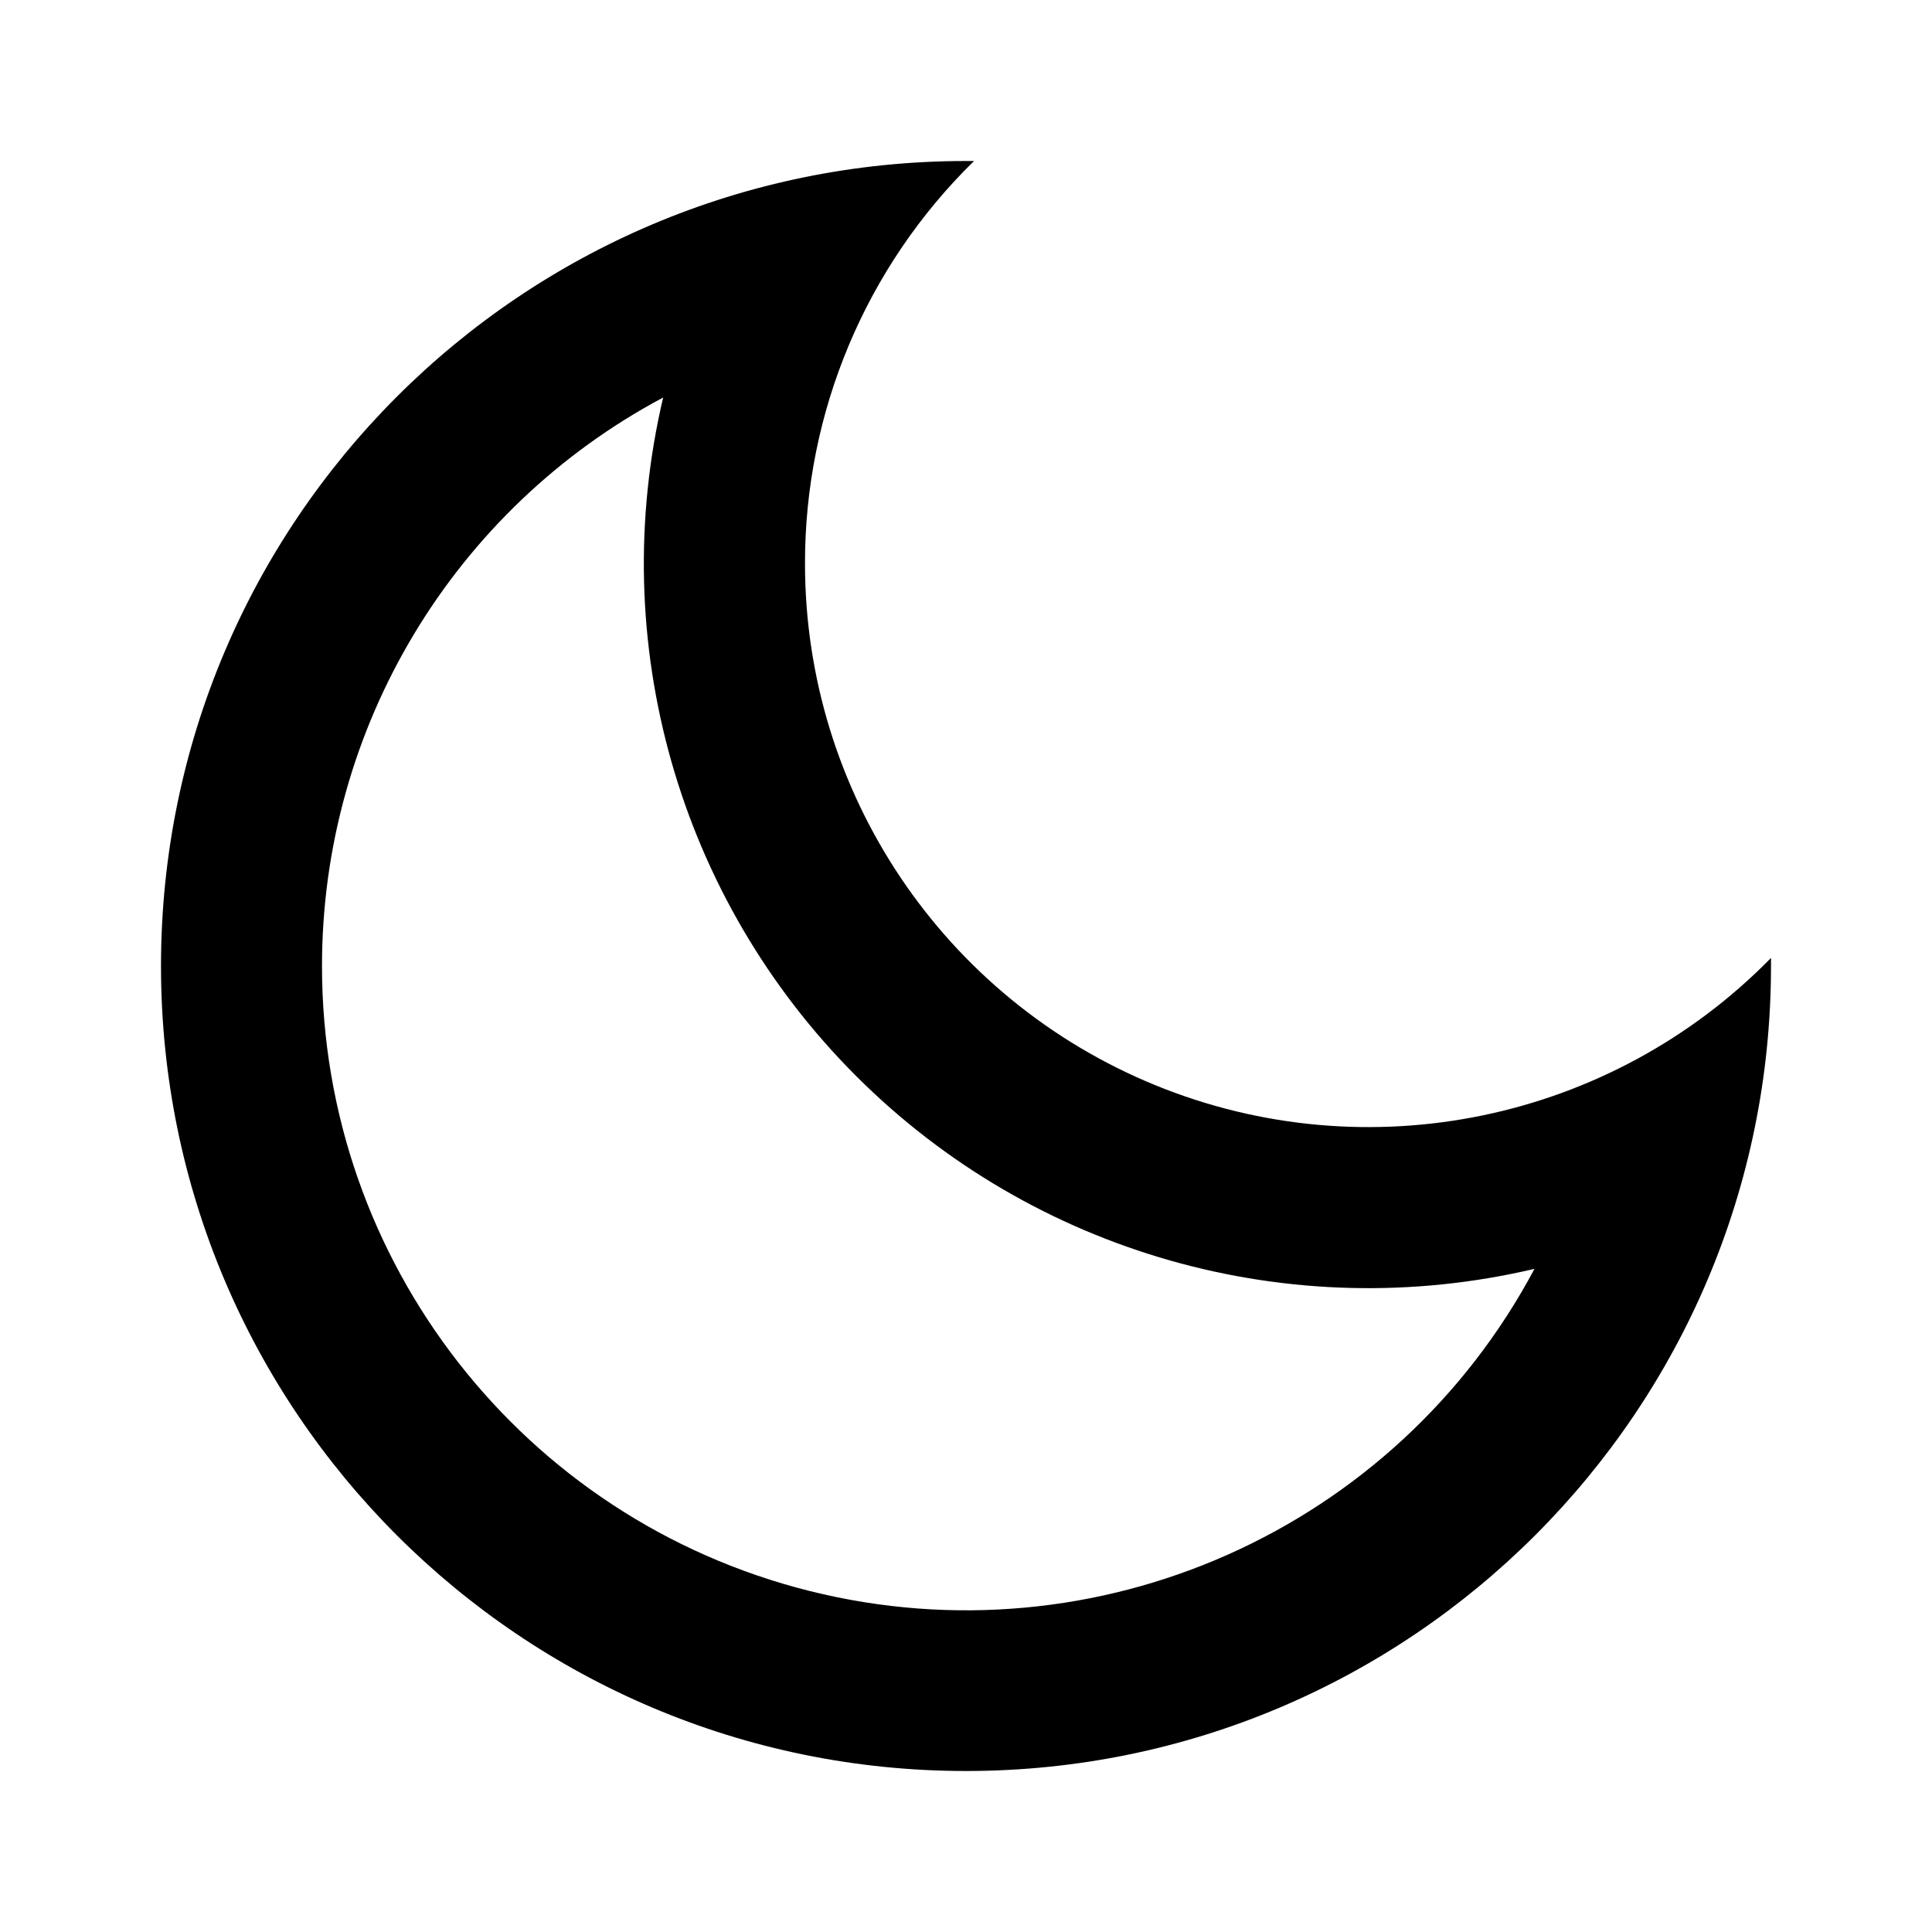
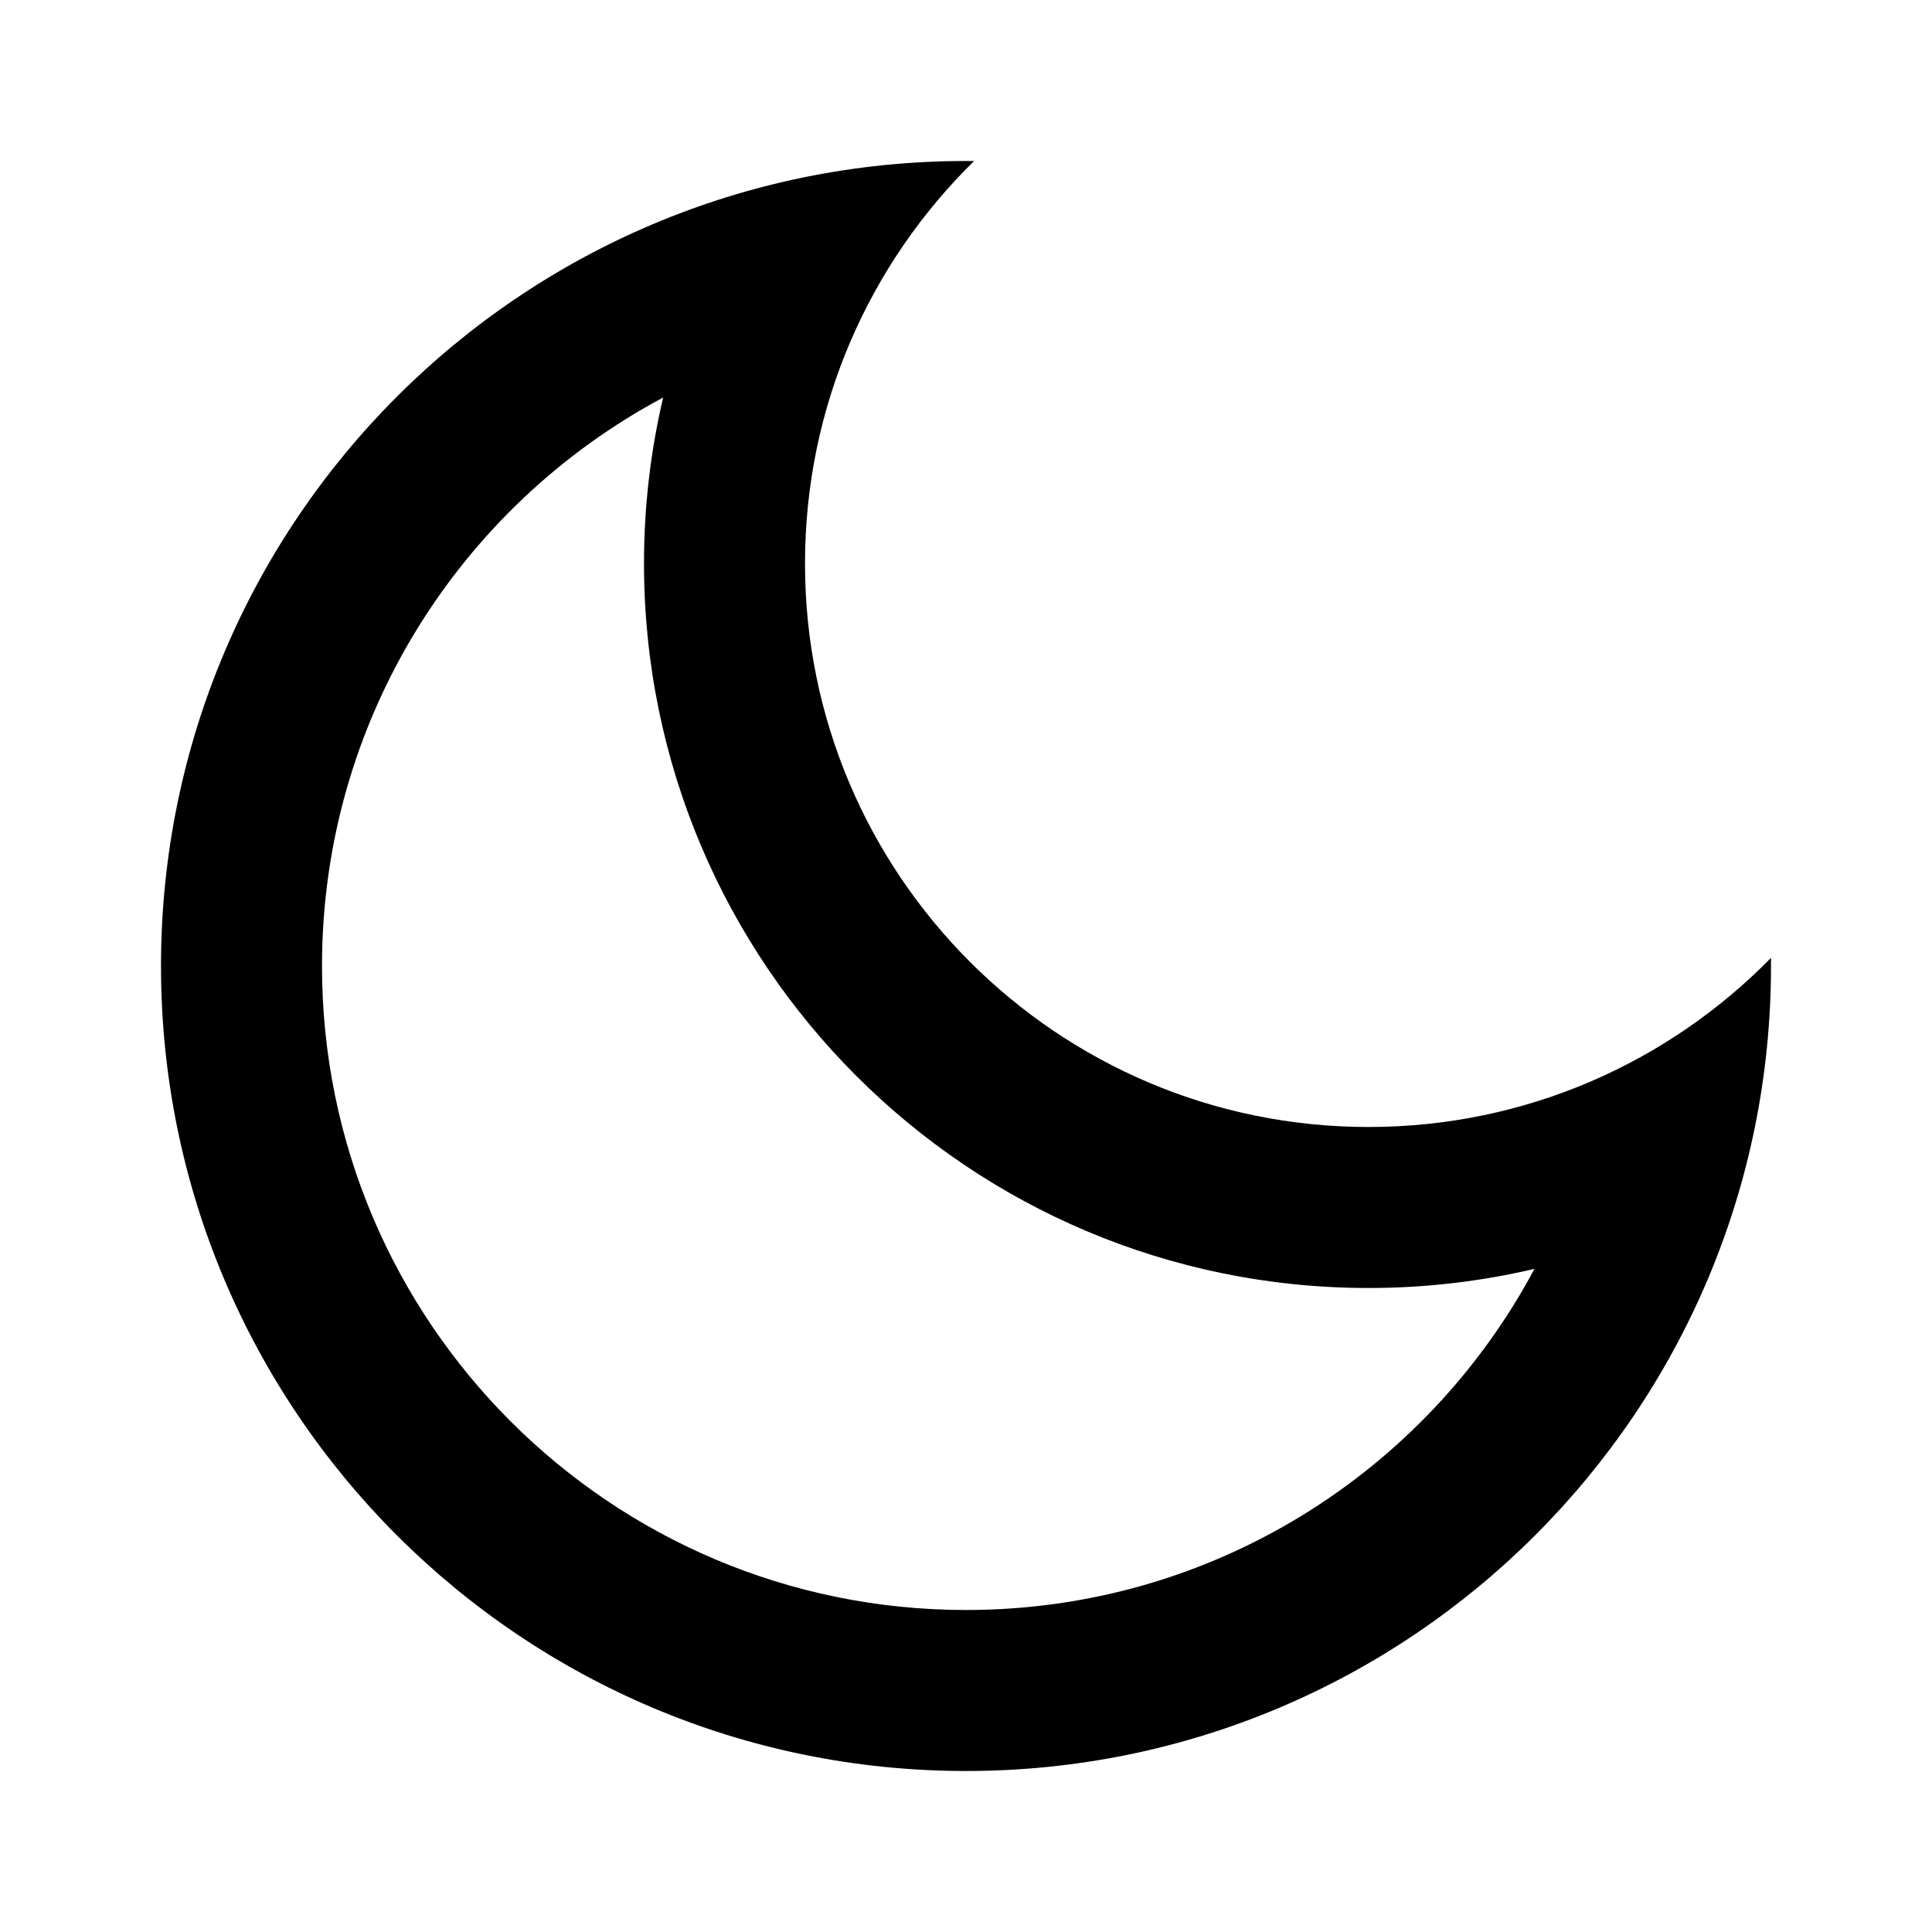
- <svg xmlns="http://www.w3.org/2000/svg" width="24" height="24">
-   <path fill="currentColor" d="M10 7a7 7 0 0 0 12 4.9v.1c0 5.523-4.477 10-10 10S2 17.523 2 12 6.477 2 12 2h.1A6.98 6.98 0 0 0 10 7m-6 5a8 8 0 0 0 15.062 3.762A9 9 0 0 1 8.238 4.938 7.999 7.999 0 0 0 4 12" />
+ <svg xmlns="http://www.w3.org/2000/svg" viewBox="0 0 24 24" width="18" height="18">
+   <path d="M10 7C10 10.866 13.134 14 17 14C18.958 14 20.729 13.196 22 11.899C22 11.933 22 11.966 22 12C22 17.523 17.523 22 12 22C6.477 22 2 17.523 2 12C2 6.477 6.477 2 12 2C12.034 2 12.067 2 12.101 2C10.804 3.271 10 5.042 10 7ZM4 12C4 16.418 7.582 20 12 20C15.058 20 17.716 18.284 19.062 15.762C18.395 15.919 17.703 16 17 16C12.029 16 8 11.971 8 7C8 6.296 8.081 5.605 8.238 4.938C5.716 6.284 4 8.942 4 12Z" fill="currentColor" />
</svg>
